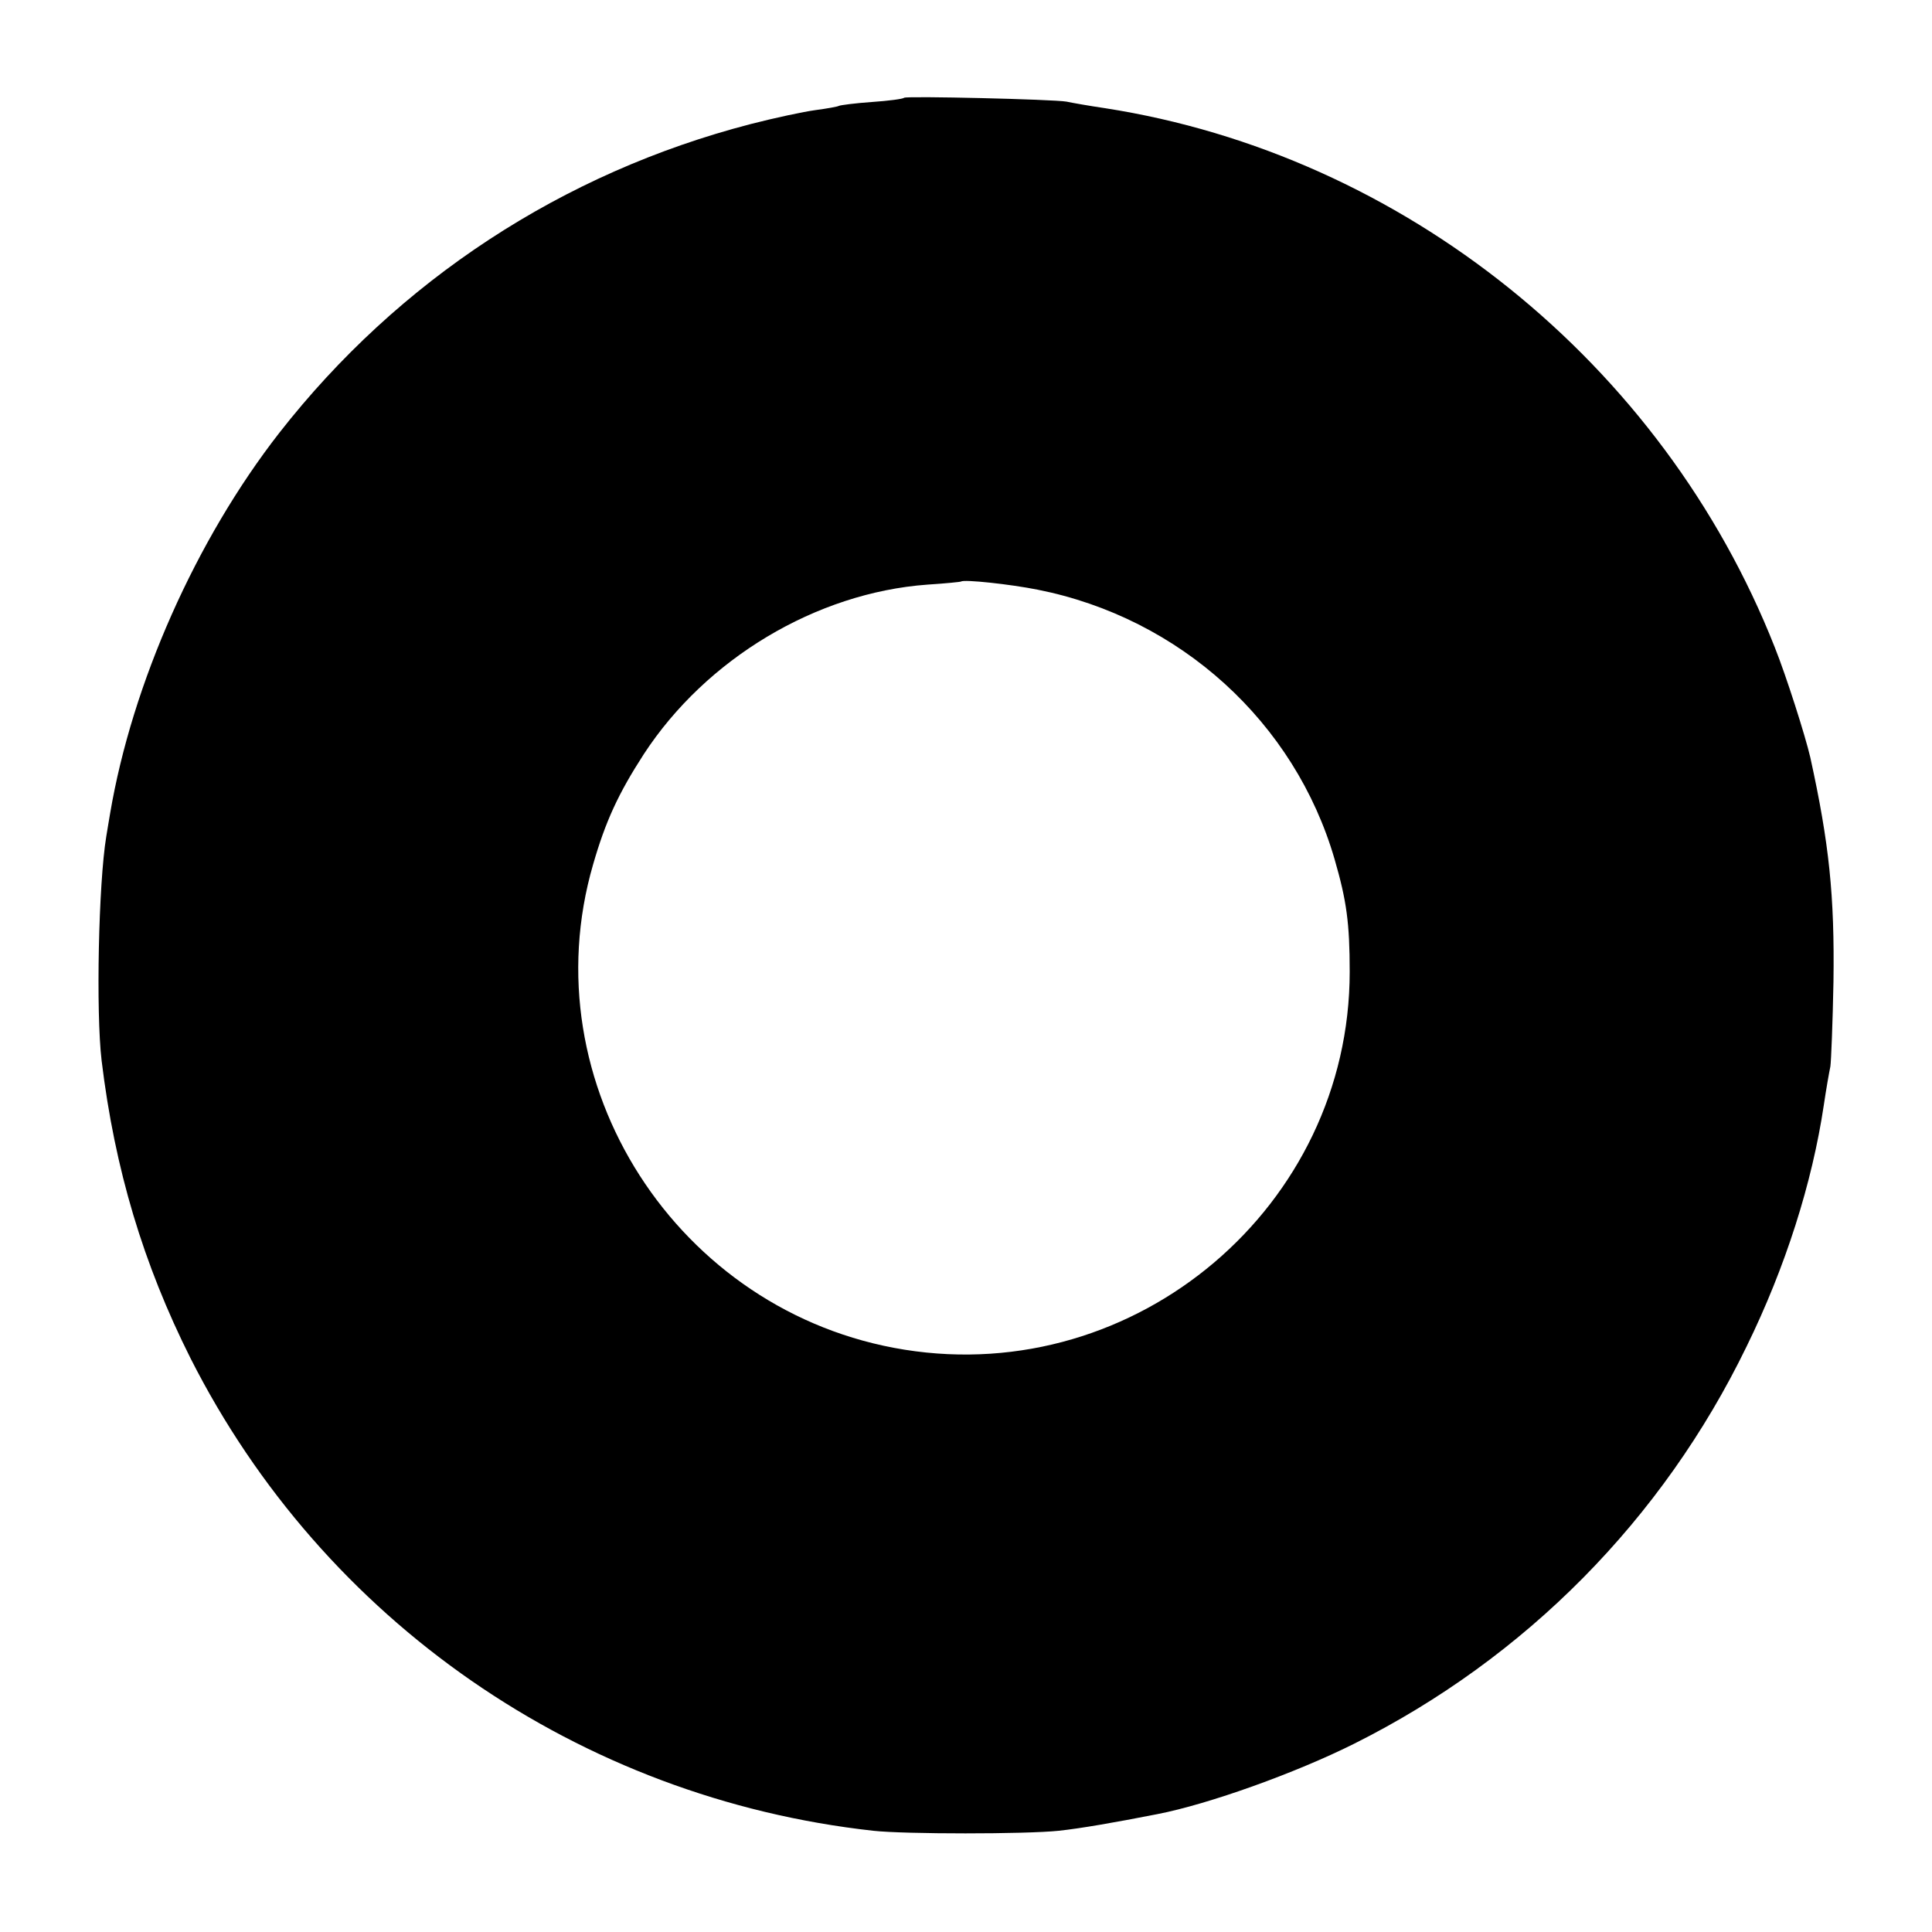
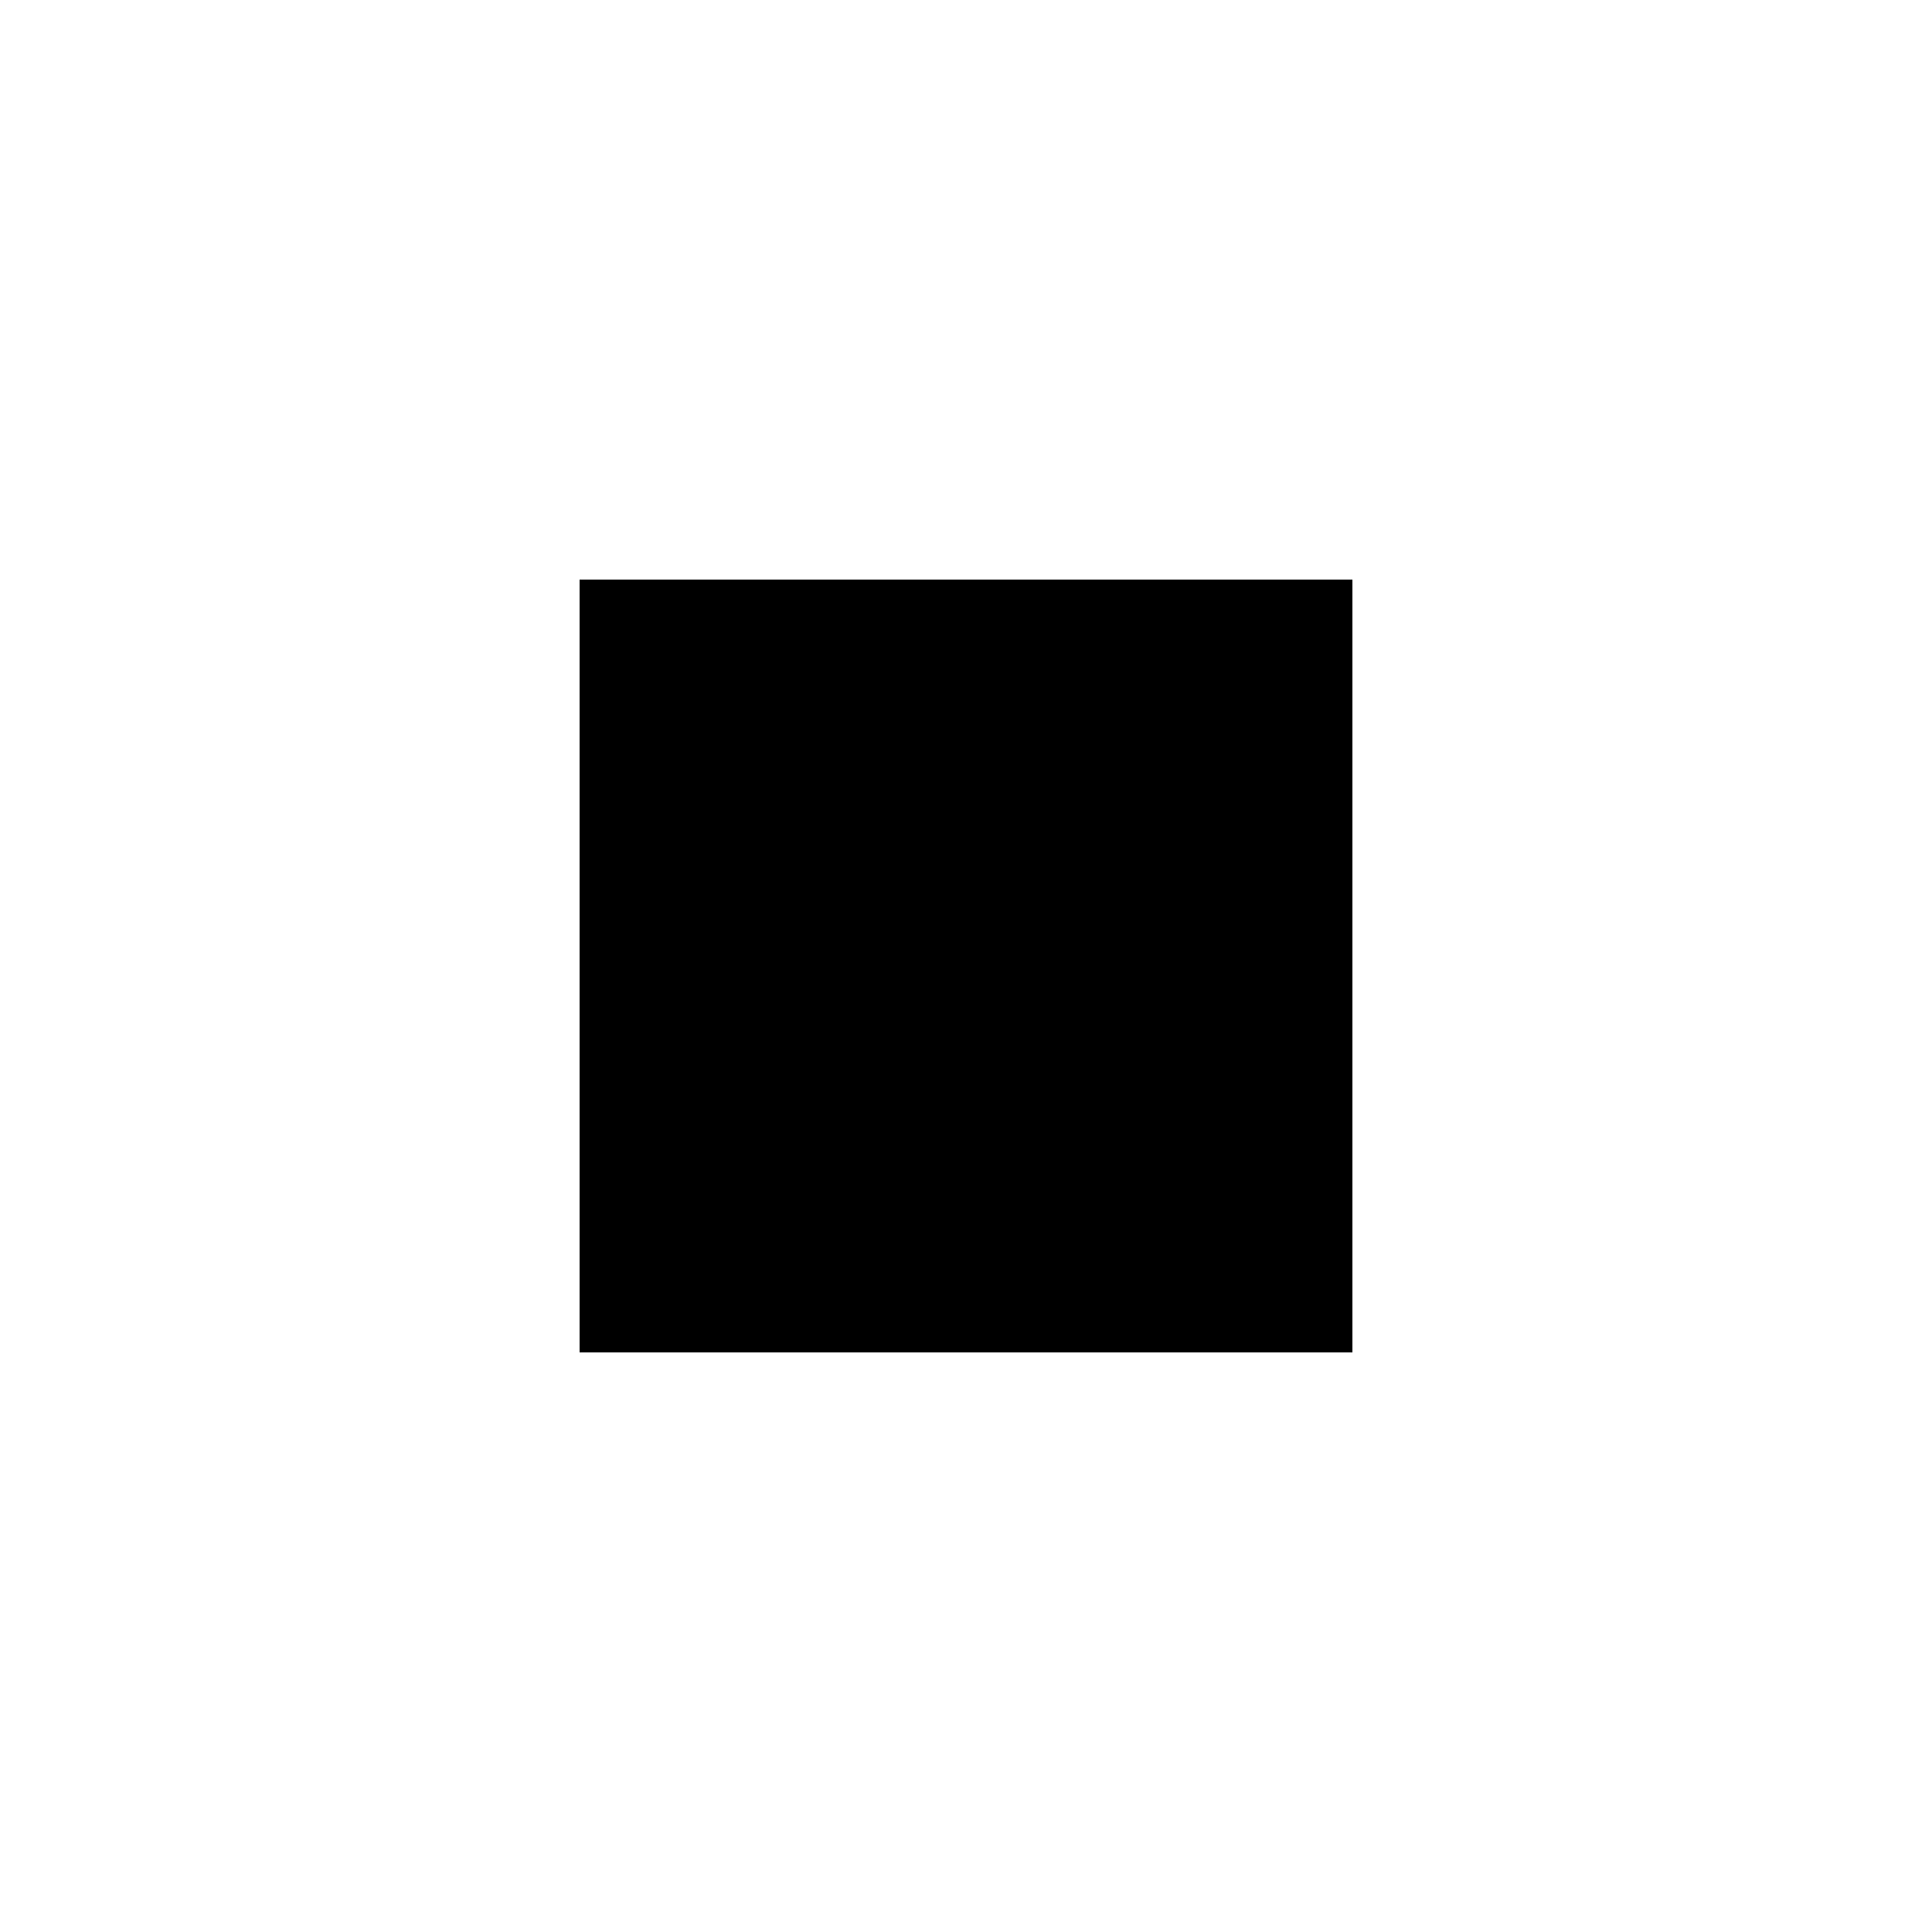
<svg xmlns="http://www.w3.org/2000/svg" version="1.0" width="500pt" height="500pt" viewBox="0 0 500 500" preserveAspectRatio="xMidYMid meet">
  <g transform="translate(0,500) scale(0.1,-0.1)" fill="#000000" stroke="none">
-     <path d="M2340 4747 c-3 -3 -40 -8 -84 -11 -43 -3 -81 -8 -85 -10 -3 -2 -31 -7 -61 -11 -30 -4 -105 -20 -167 -36 -487 -126 -912 -405 -1220 -799 -216 -277 -381 -649 -438 -985 -3 -16 -7 -43 -10 -60 -20 -121 -27 -454 -12 -580 34 -281 108 -527 230 -770 344 -680 1007 -1139 1767 -1223 82 -9 394 -9 480 0 56 6 143 21 255 43 134 26 359 107 509 182 444 222 799 581 1016 1028 101 206 170 424 200 625 6 41 14 86 17 100 2 14 6 113 8 220 3 222 -11 357 -60 580 -13 56 -62 210 -92 285 -290 735 -962 1275 -1733 1395 -41 6 -86 14 -100 17 -33 6 -414 15 -420 10z m345 -1273 c369 -73 666 -343 769 -698 31 -107 39 -165 39 -291 0 -606 -551 -1074 -1152 -978 -588 94 -971 689 -806 1256 32 111 65 183 131 285 161 247 446 418 734 439 47 3 86 7 87 8 8 6 128 -7 198 -21z" />
+     <path d="M1500 2500 l0 -1000 1000 0 1000 0 0 1000 0 1000 -1000 0 -1000 0 0 -1000z" />
  </g>
</svg>
